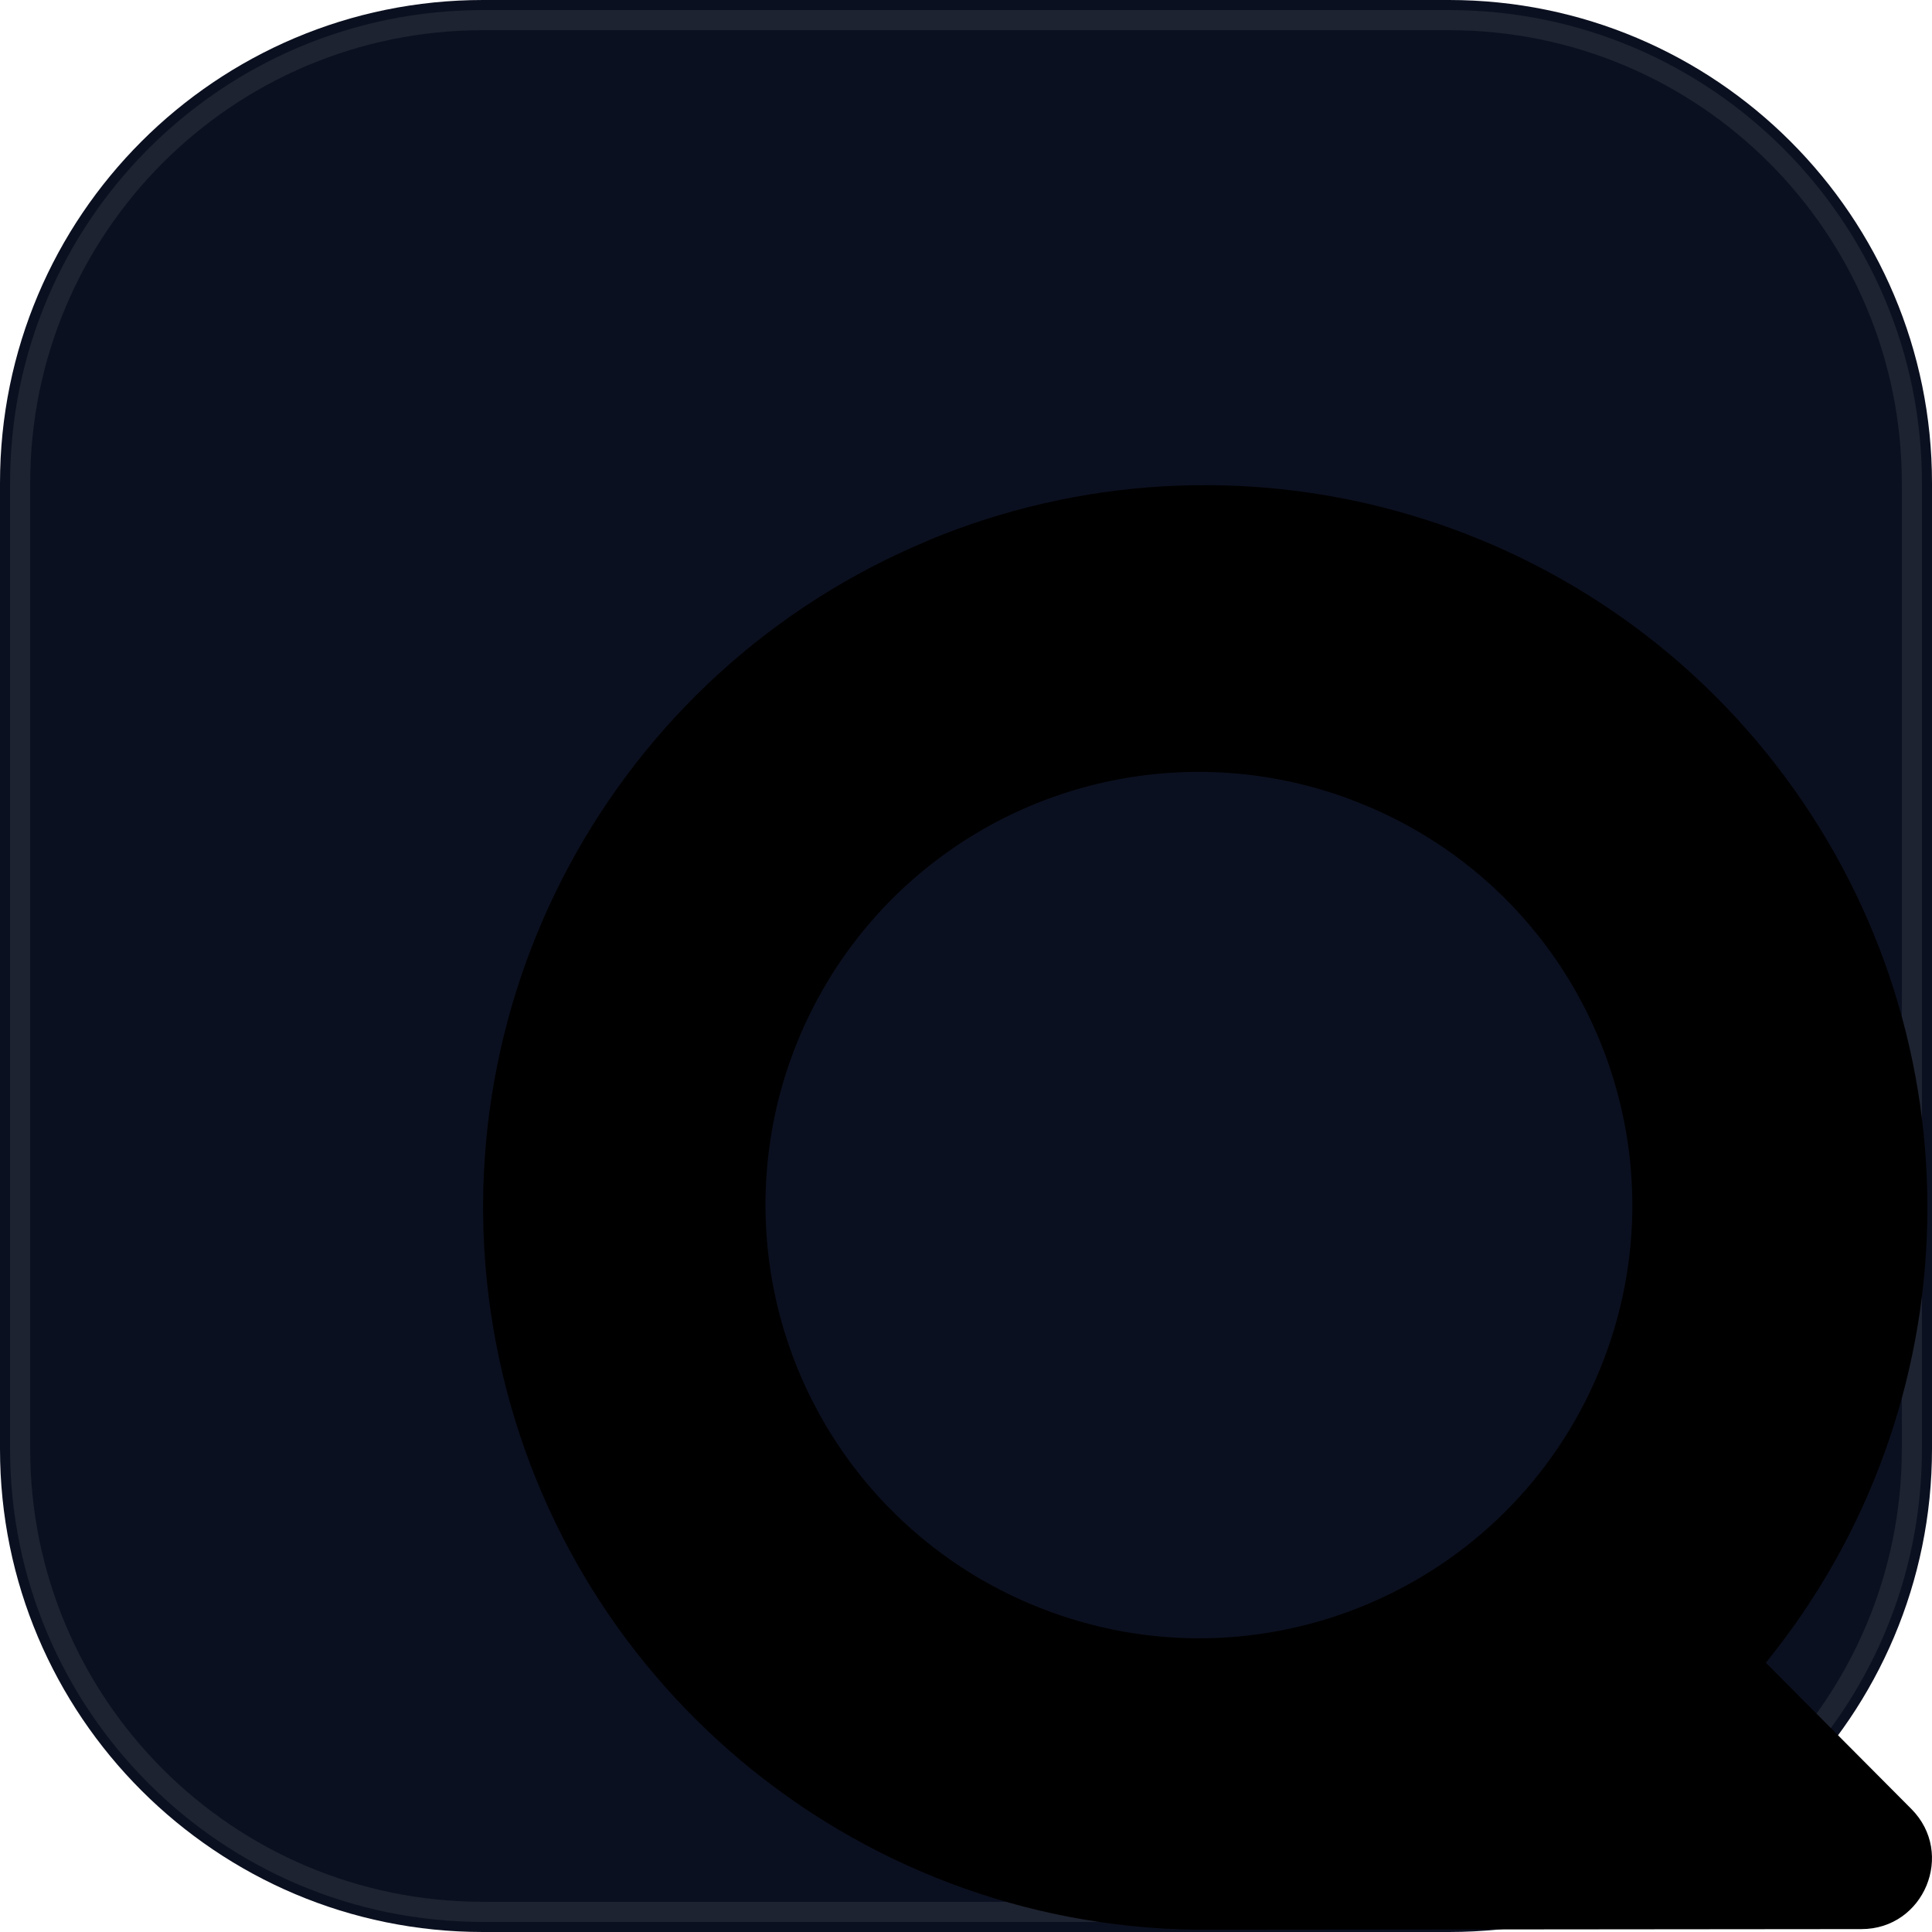
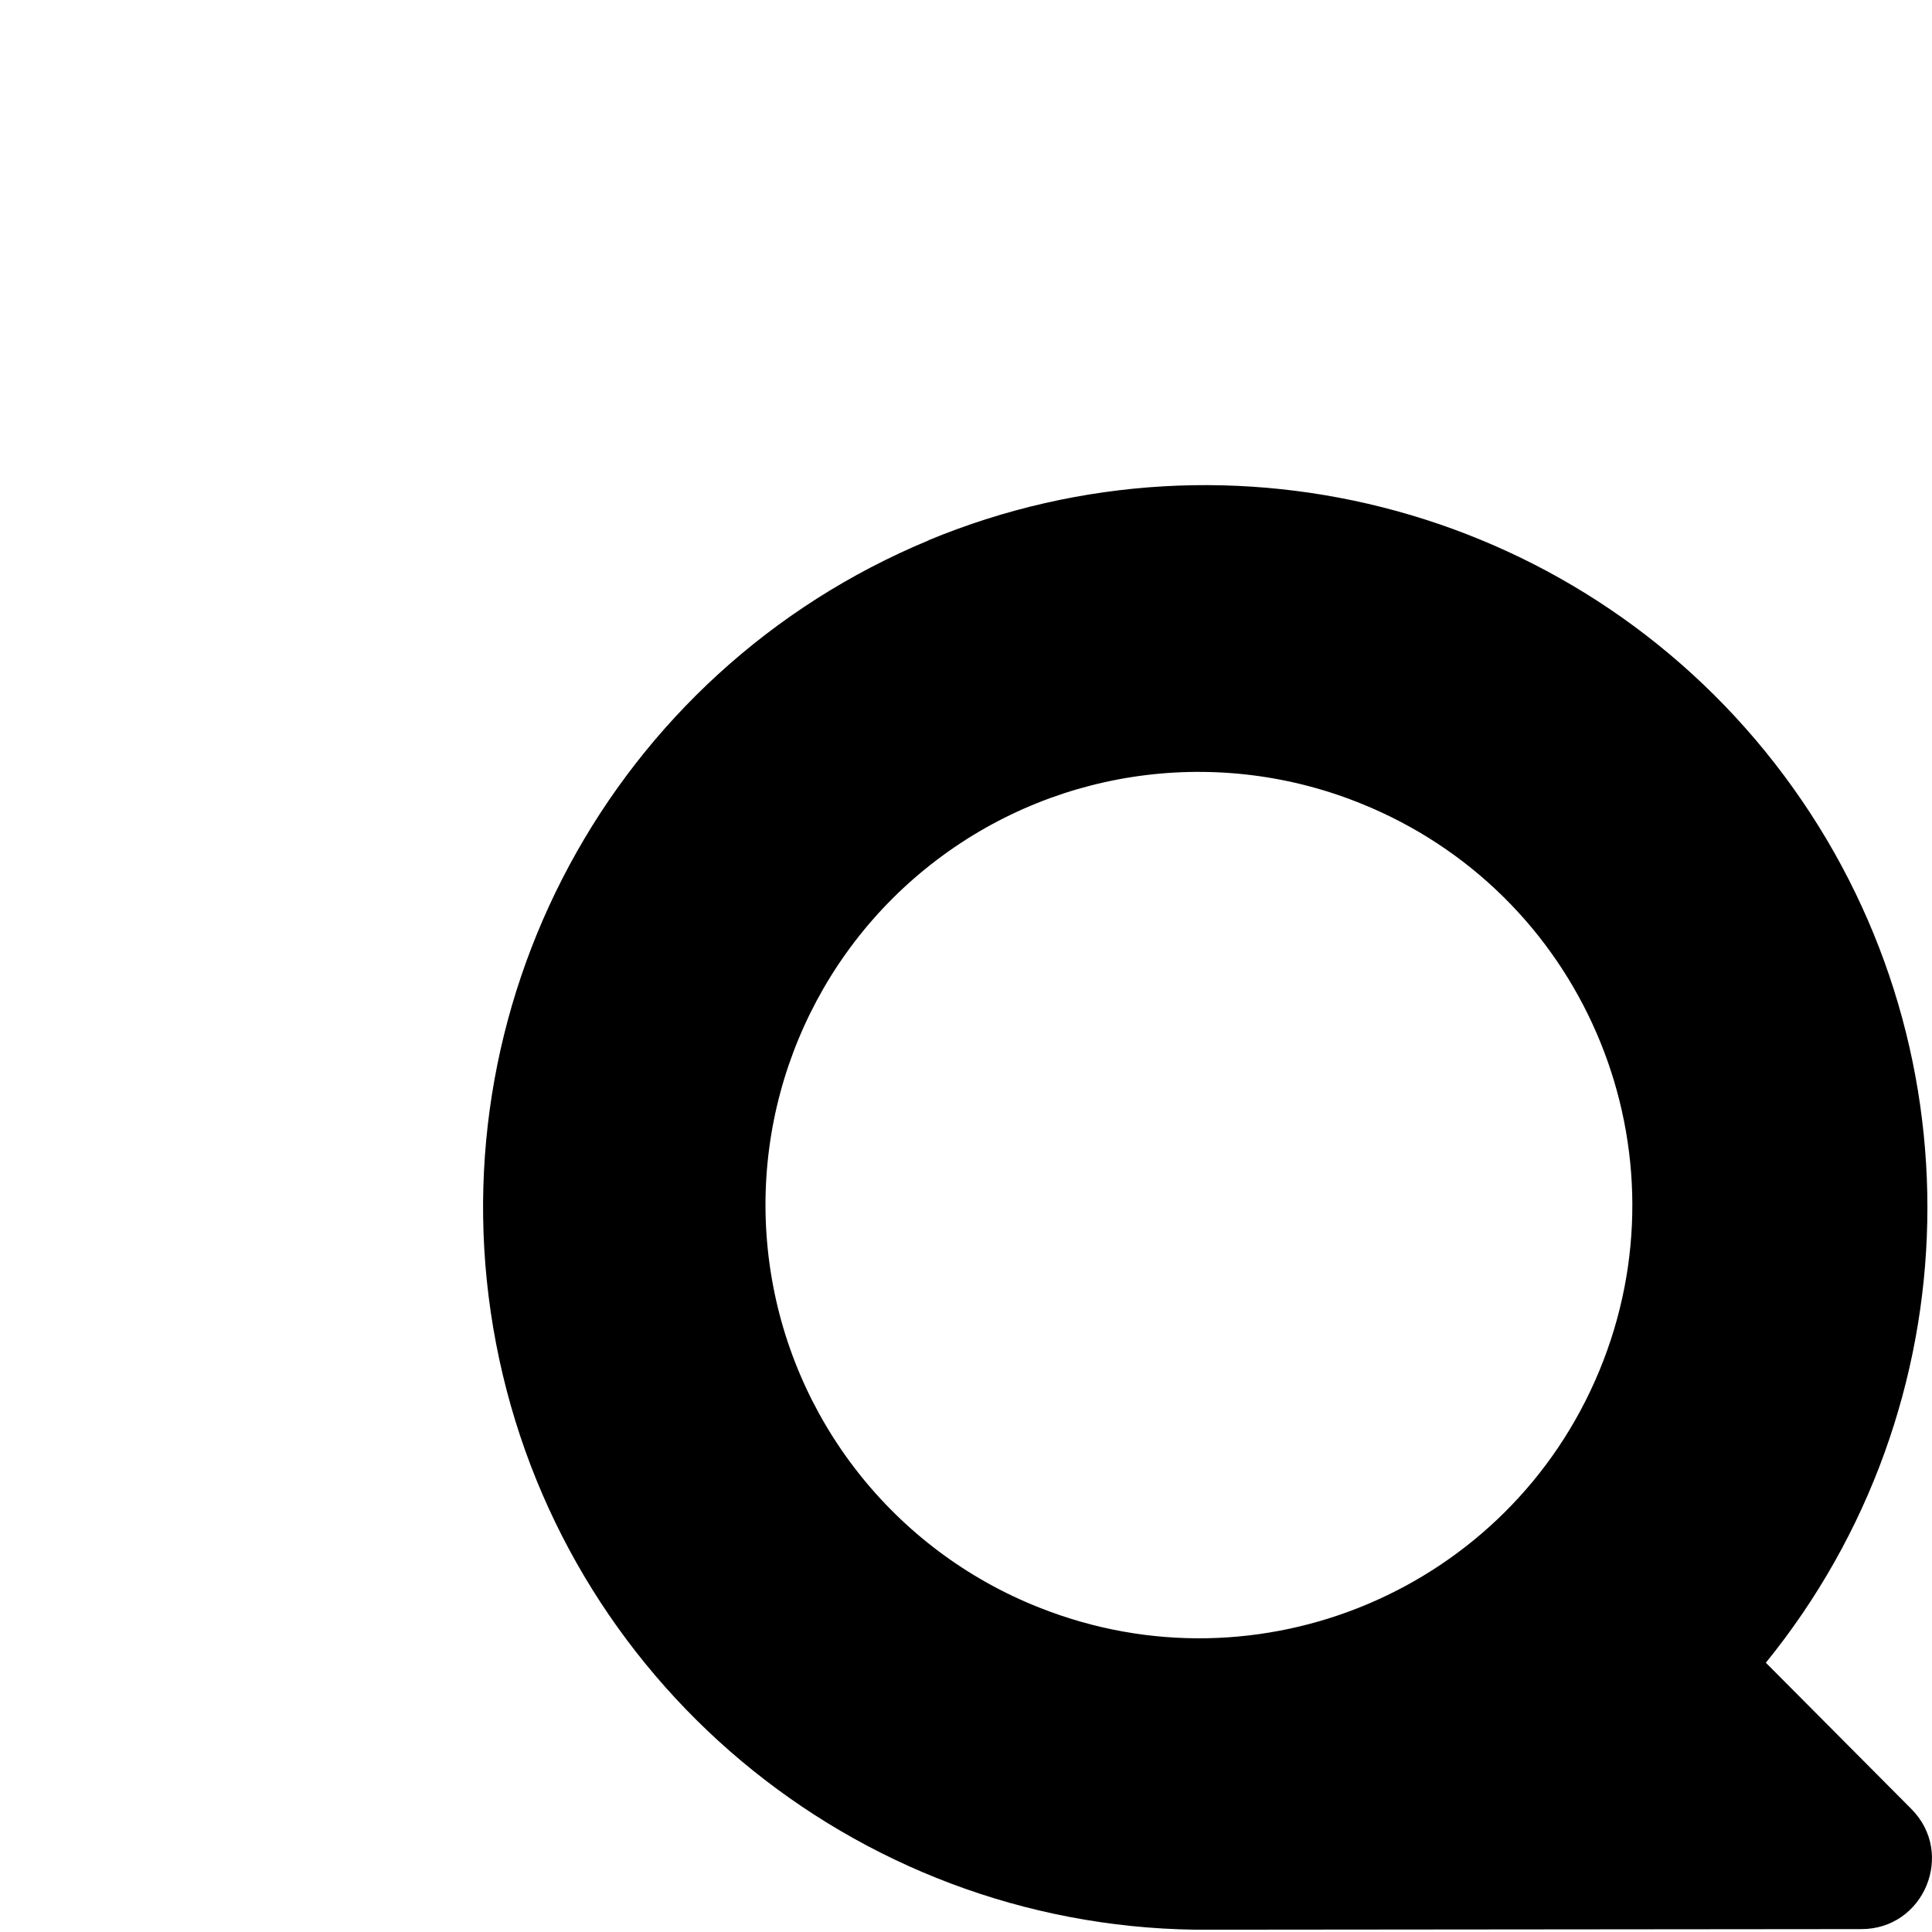
- <svg xmlns="http://www.w3.org/2000/svg" width="96" height="96" viewBox="0 0 96 96">
-   <rect width="96" height="96" rx="24" fill="#0B1020" />
-   <rect x="1" y="1" width="94" height="94" rx="23" fill="none" stroke="rgba(255,255,255,0.08)" />
+ <svg xmlns="http://www.w3.org/2000/svg" width="96" height="96" viewBox="0 0 96 96" fill="currentColor">
  <g transform="translate(48 48)">
    <g transform="translate(-24 -24) scale(3)">
      <path d="M7.38.948A11.963 11.963 0 0 1 21.248 19.54l2.41 2.422c.732.736.21 1.99-.827 1.99l-10.71.01a12.52 12.52 0 0 1-.304 0h-.02A11.963 11.963 0 0 1 7.382.95Zm7.322 4.428a7.172 7.172 0 1 0-5.487 13.251 7.172 7.172 0 0 0 5.488-13.251Z" />
    </g>
  </g>
</svg>
